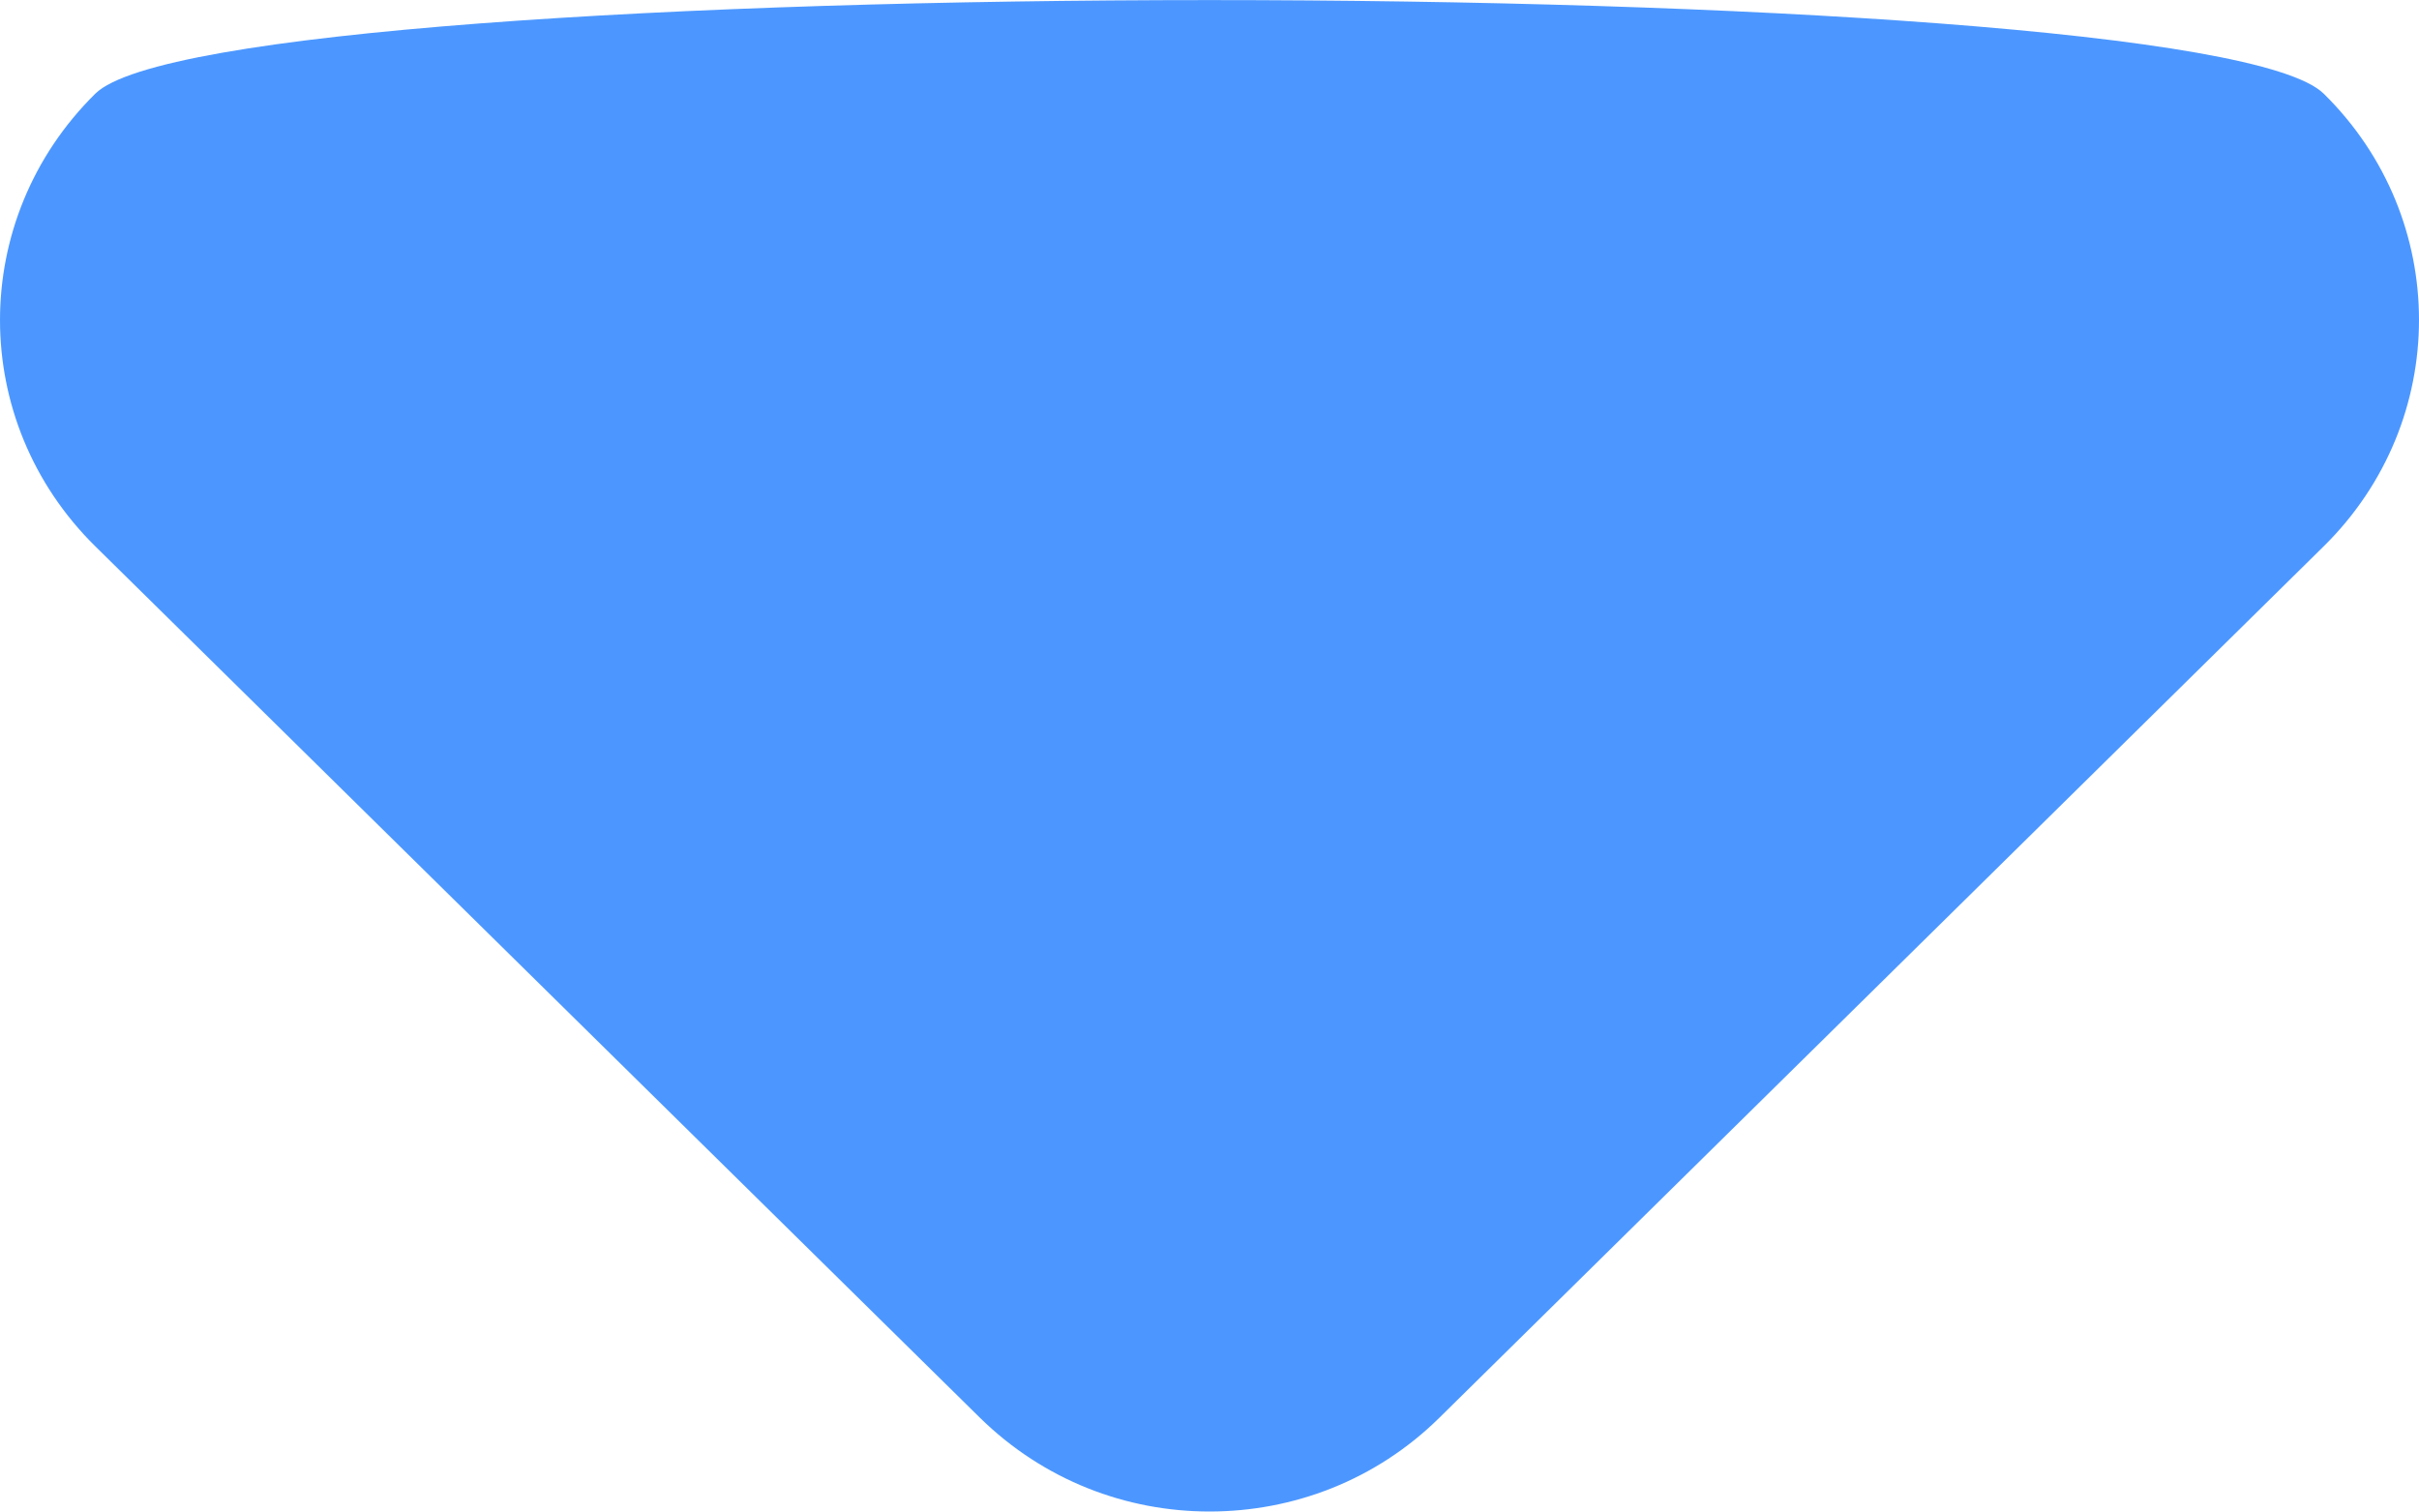
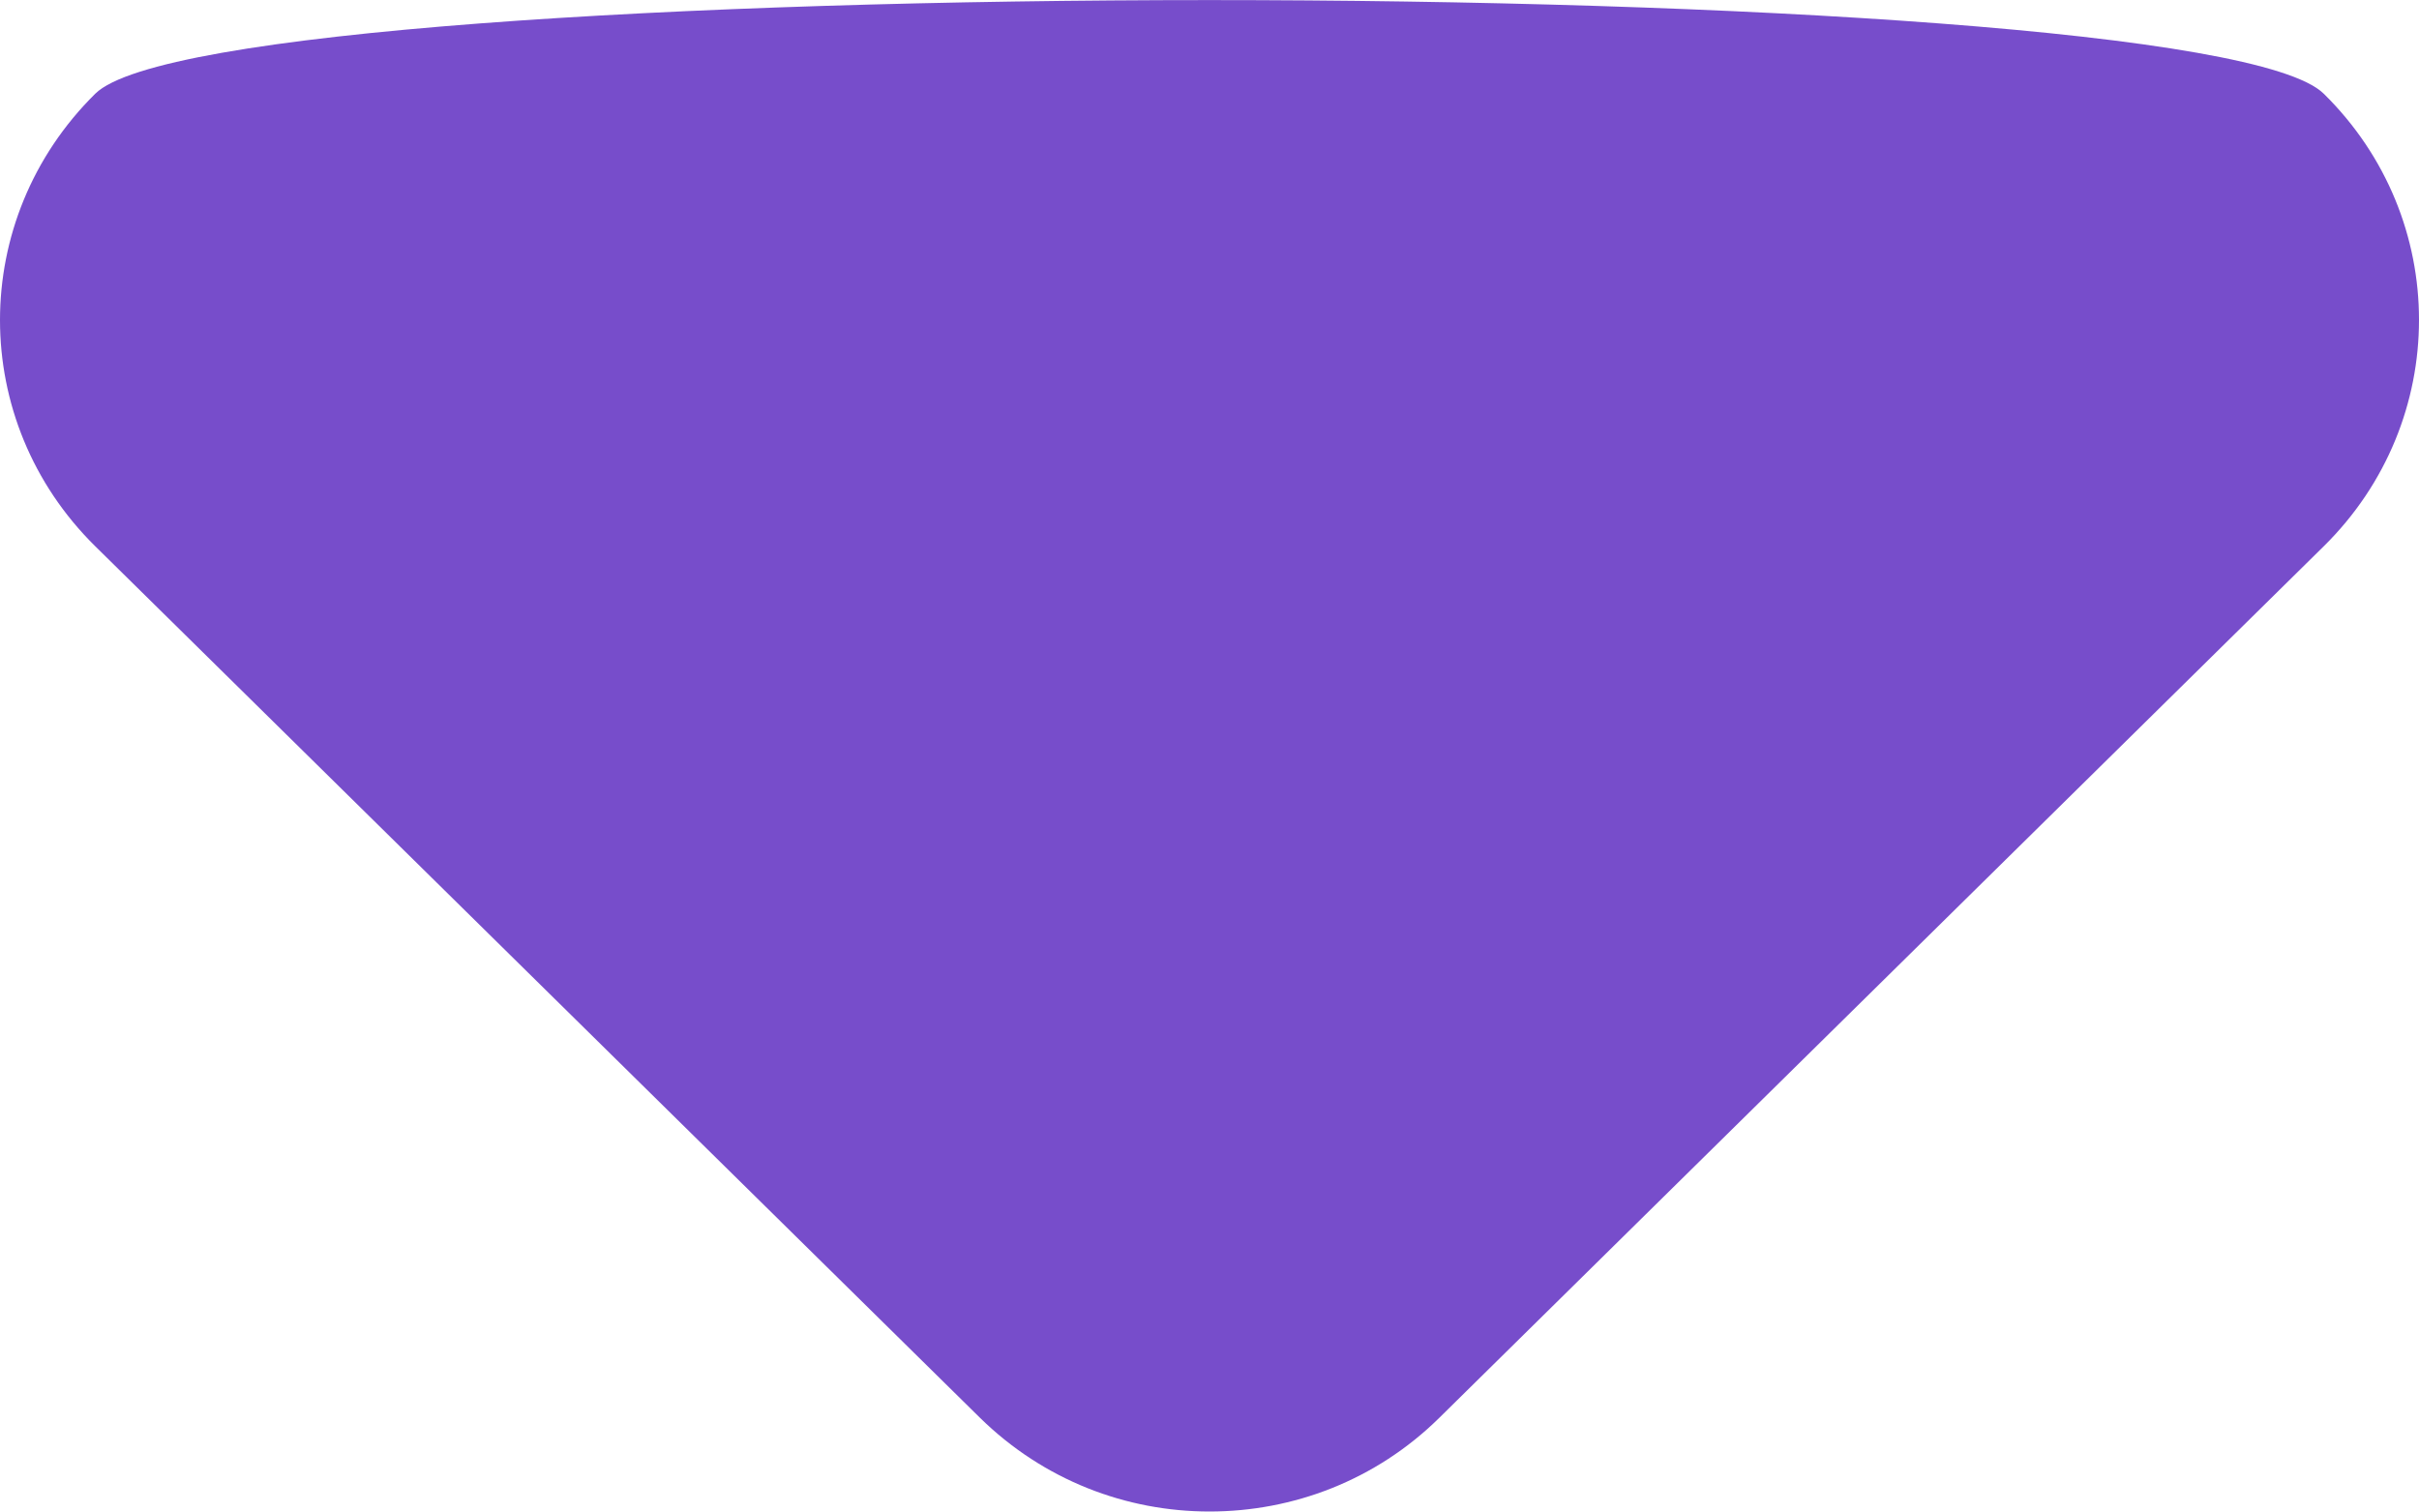
<svg xmlns="http://www.w3.org/2000/svg" width="8px" height="5px" viewBox="0 0 8 5" version="1.1">
  <defs />
  <g id="Page-1" stroke="none" stroke-width="1" fill="none" fill-rule="evenodd">
-     <g id="dropdown-caret" fill="#4C97FF">
+     <g id="dropdown-caret" fill="#774DCB">
      <path d="M4,5 C3.725,5 3.452,4.897 3.241,4.69 L0.315,1.807 C-0.105,1.393 -0.105,0.725 0.315,0.31 C0.733,-0.103 7.267,-0.103 7.685,0.31 C8.105,0.723 8.105,1.393 7.685,1.807 L4.76,4.69 C4.55,4.897 4.276,5 4,5" />
    </g>
  </g>
</svg>
